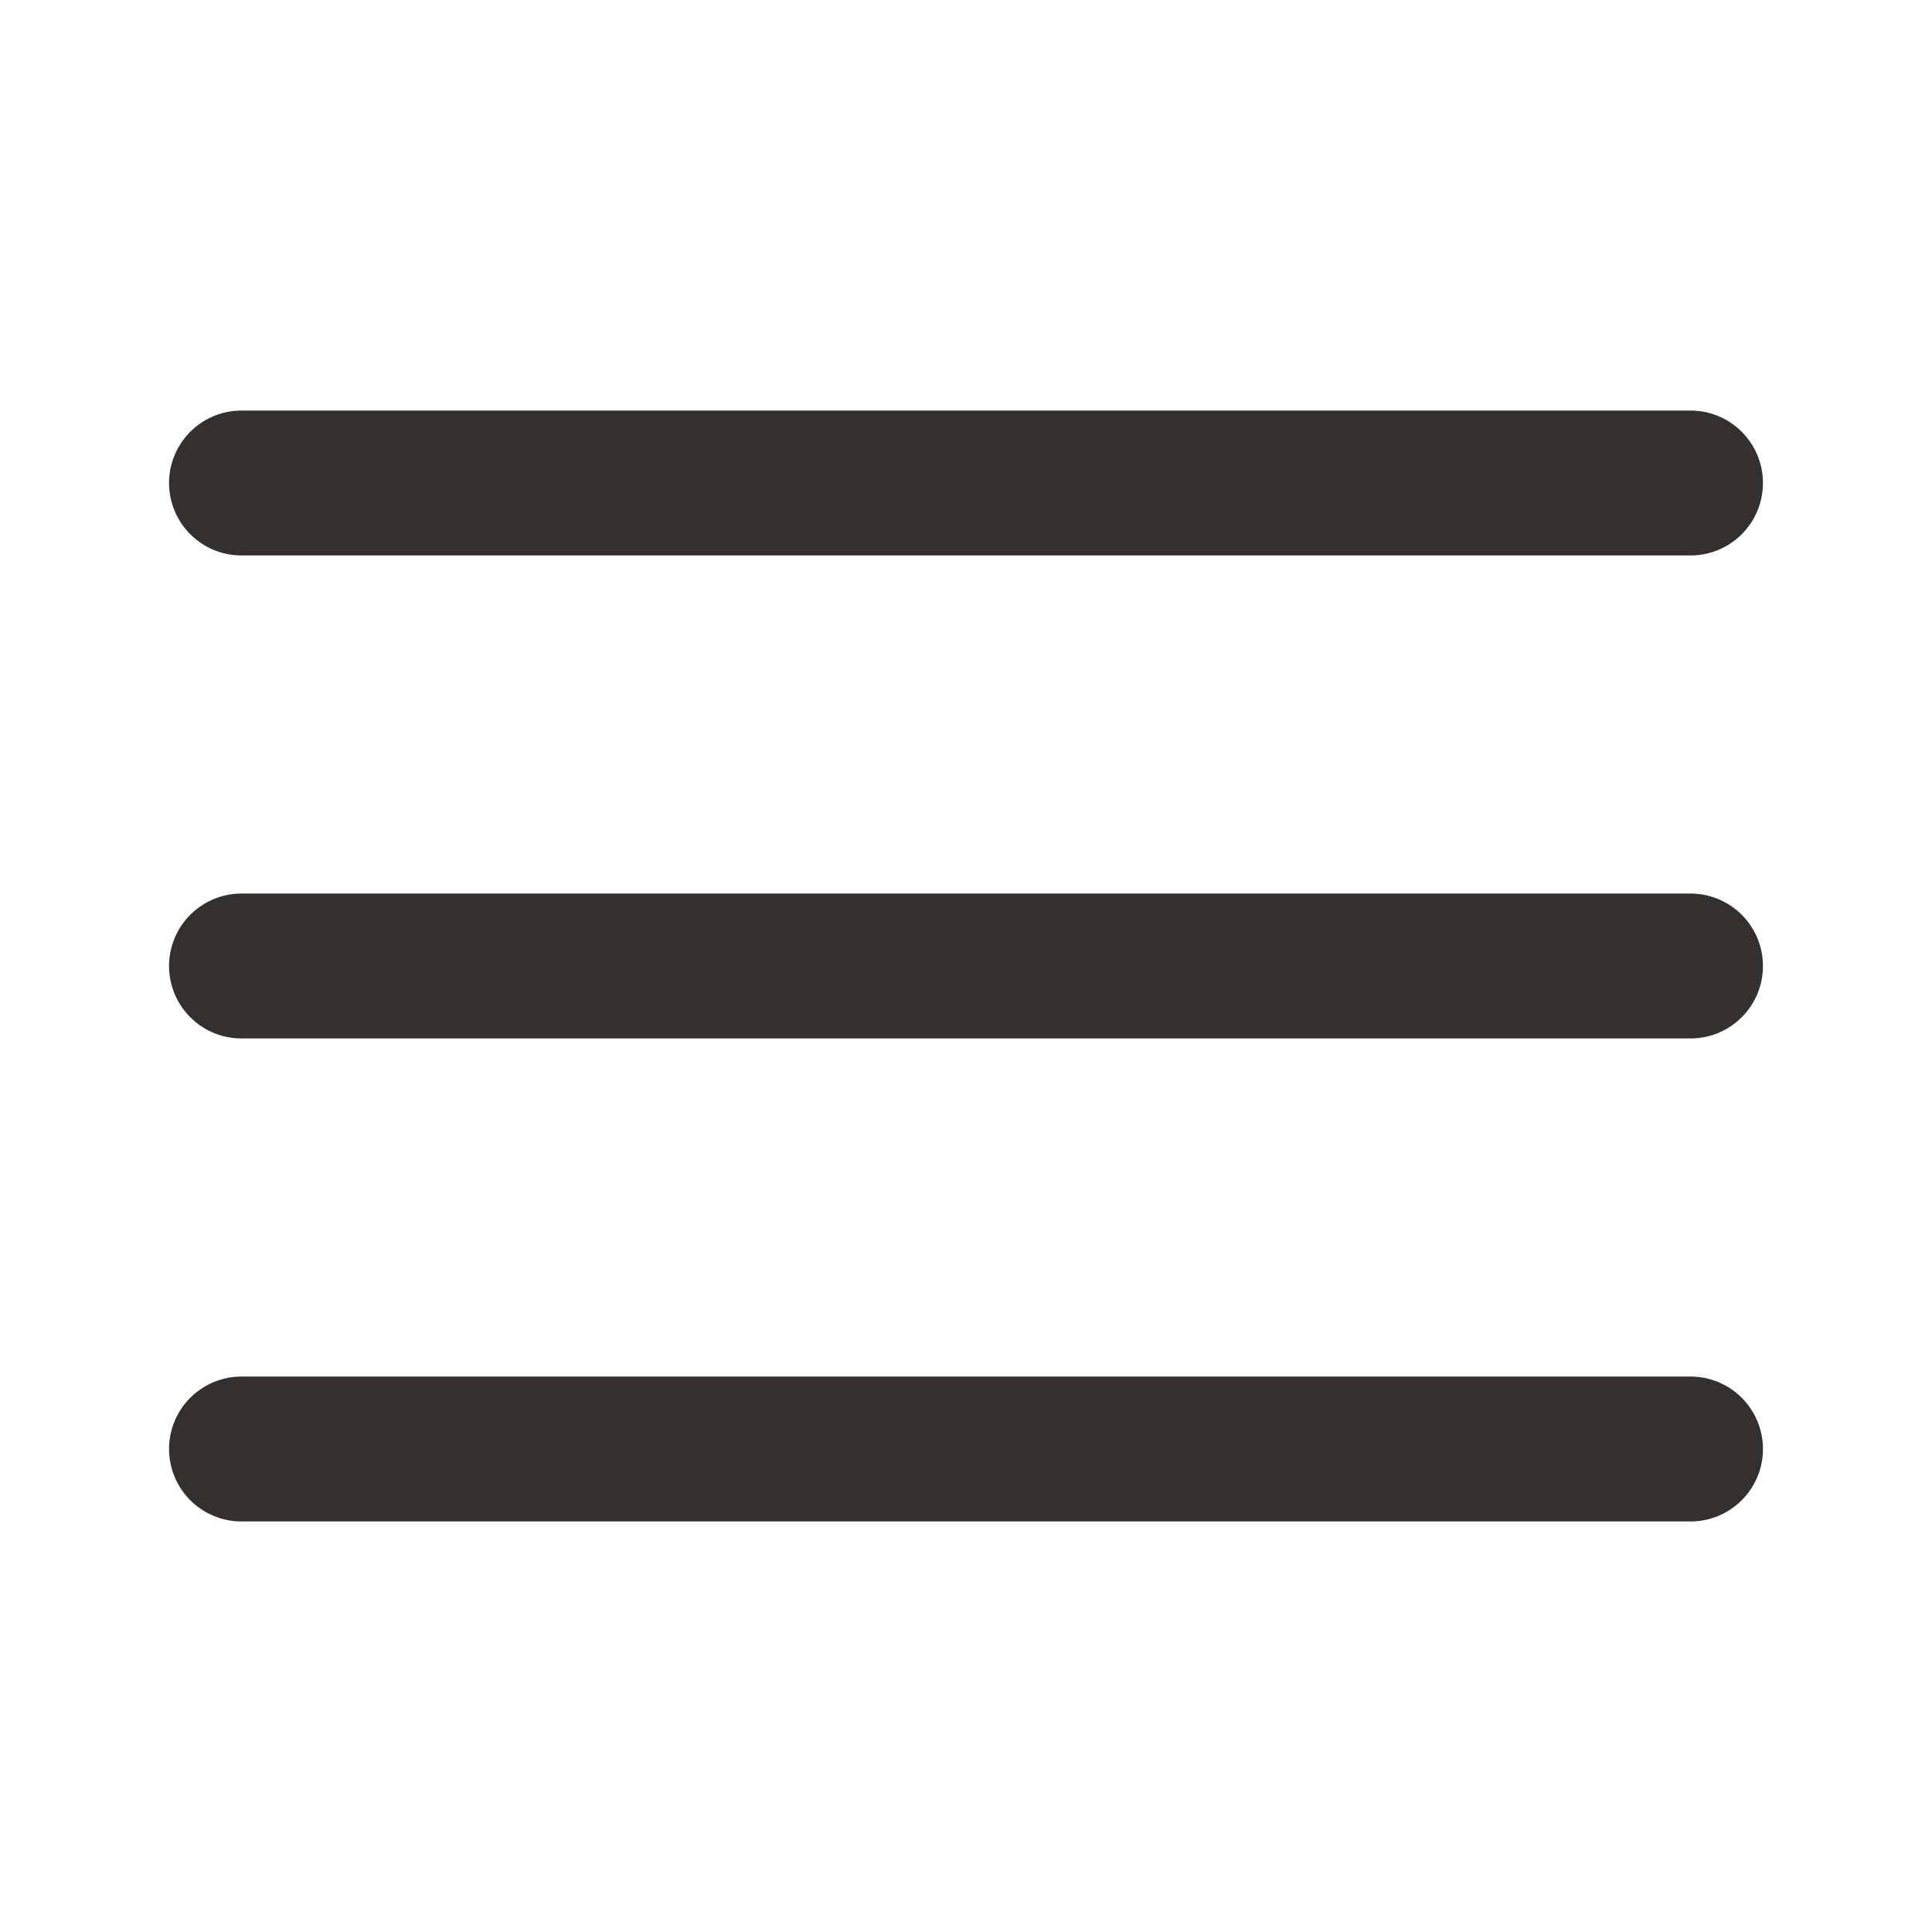
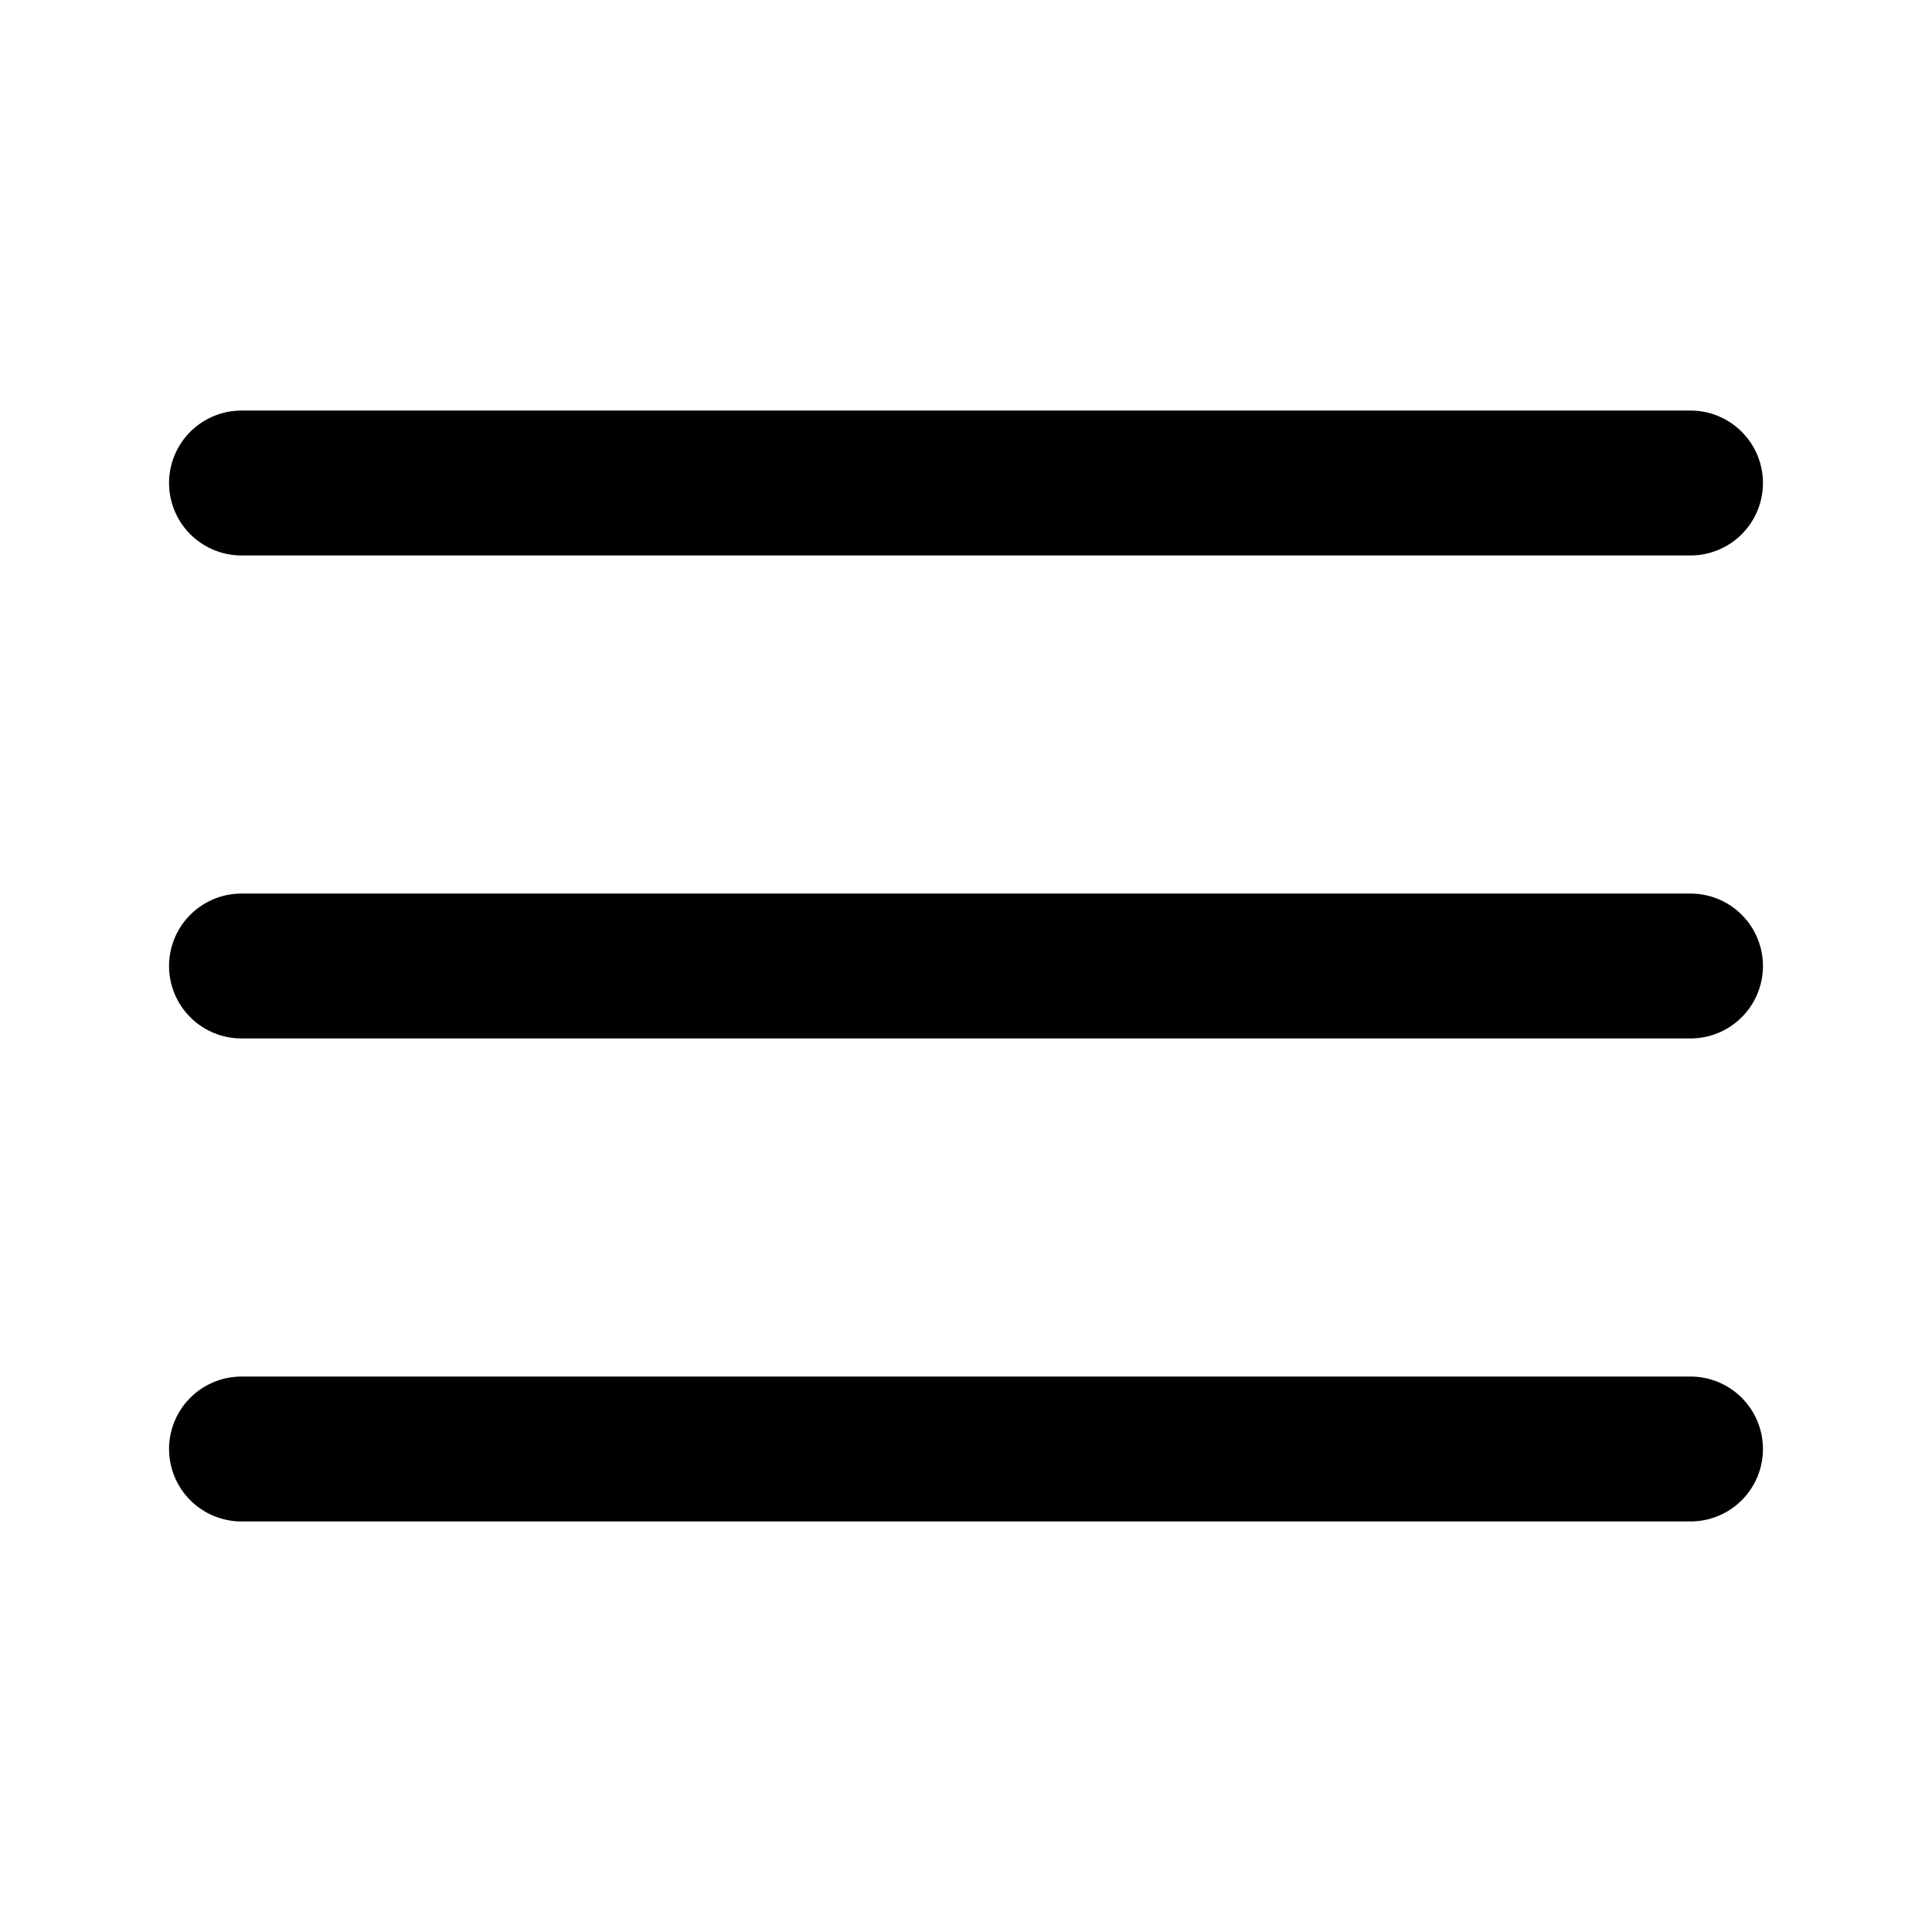
<svg xmlns="http://www.w3.org/2000/svg" width="20" height="20" fill="none" viewBox="0 0 20 20">
-   <path stroke="#34302D" stroke-linecap="round" stroke-linejoin="round" stroke-width="1.5" d="M2.5 10h15m-15-5h15m-15 10h15" />
+   <path stroke="currentColor" stroke-linecap="round" stroke-linejoin="round" stroke-width="1.5" d="M2.5 10h15m-15-5h15m-15 10h15" />
</svg>
